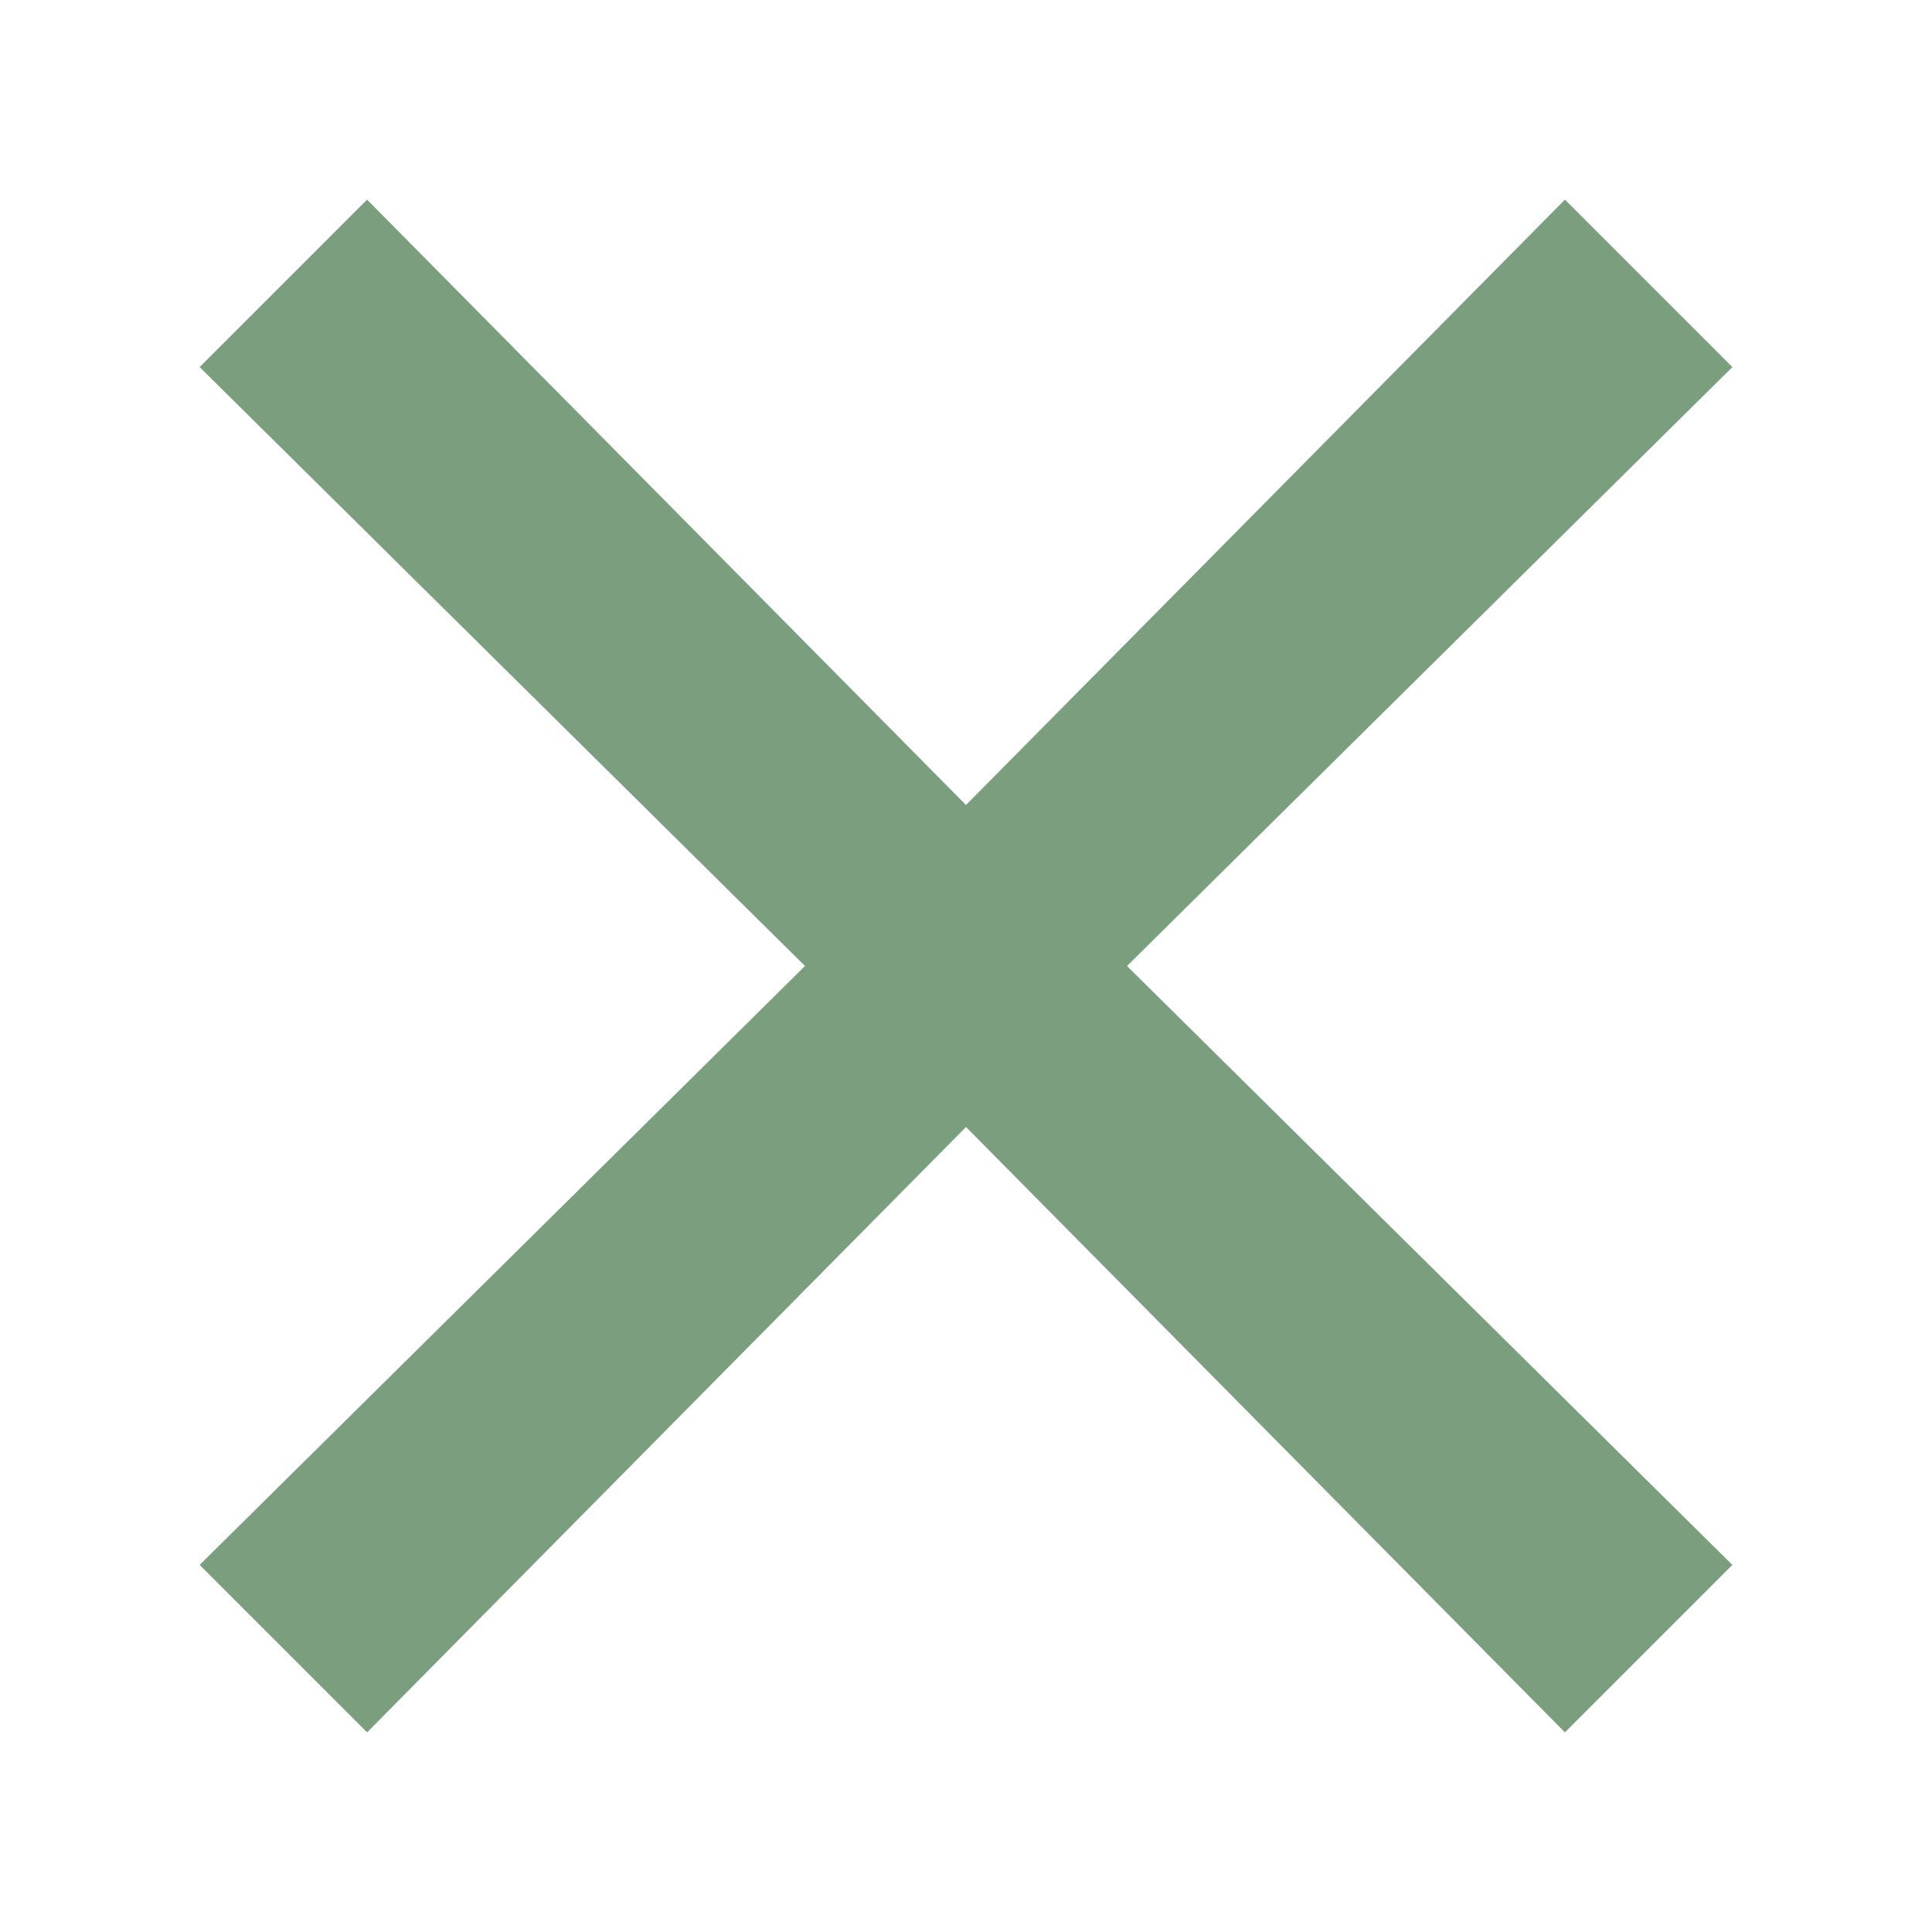
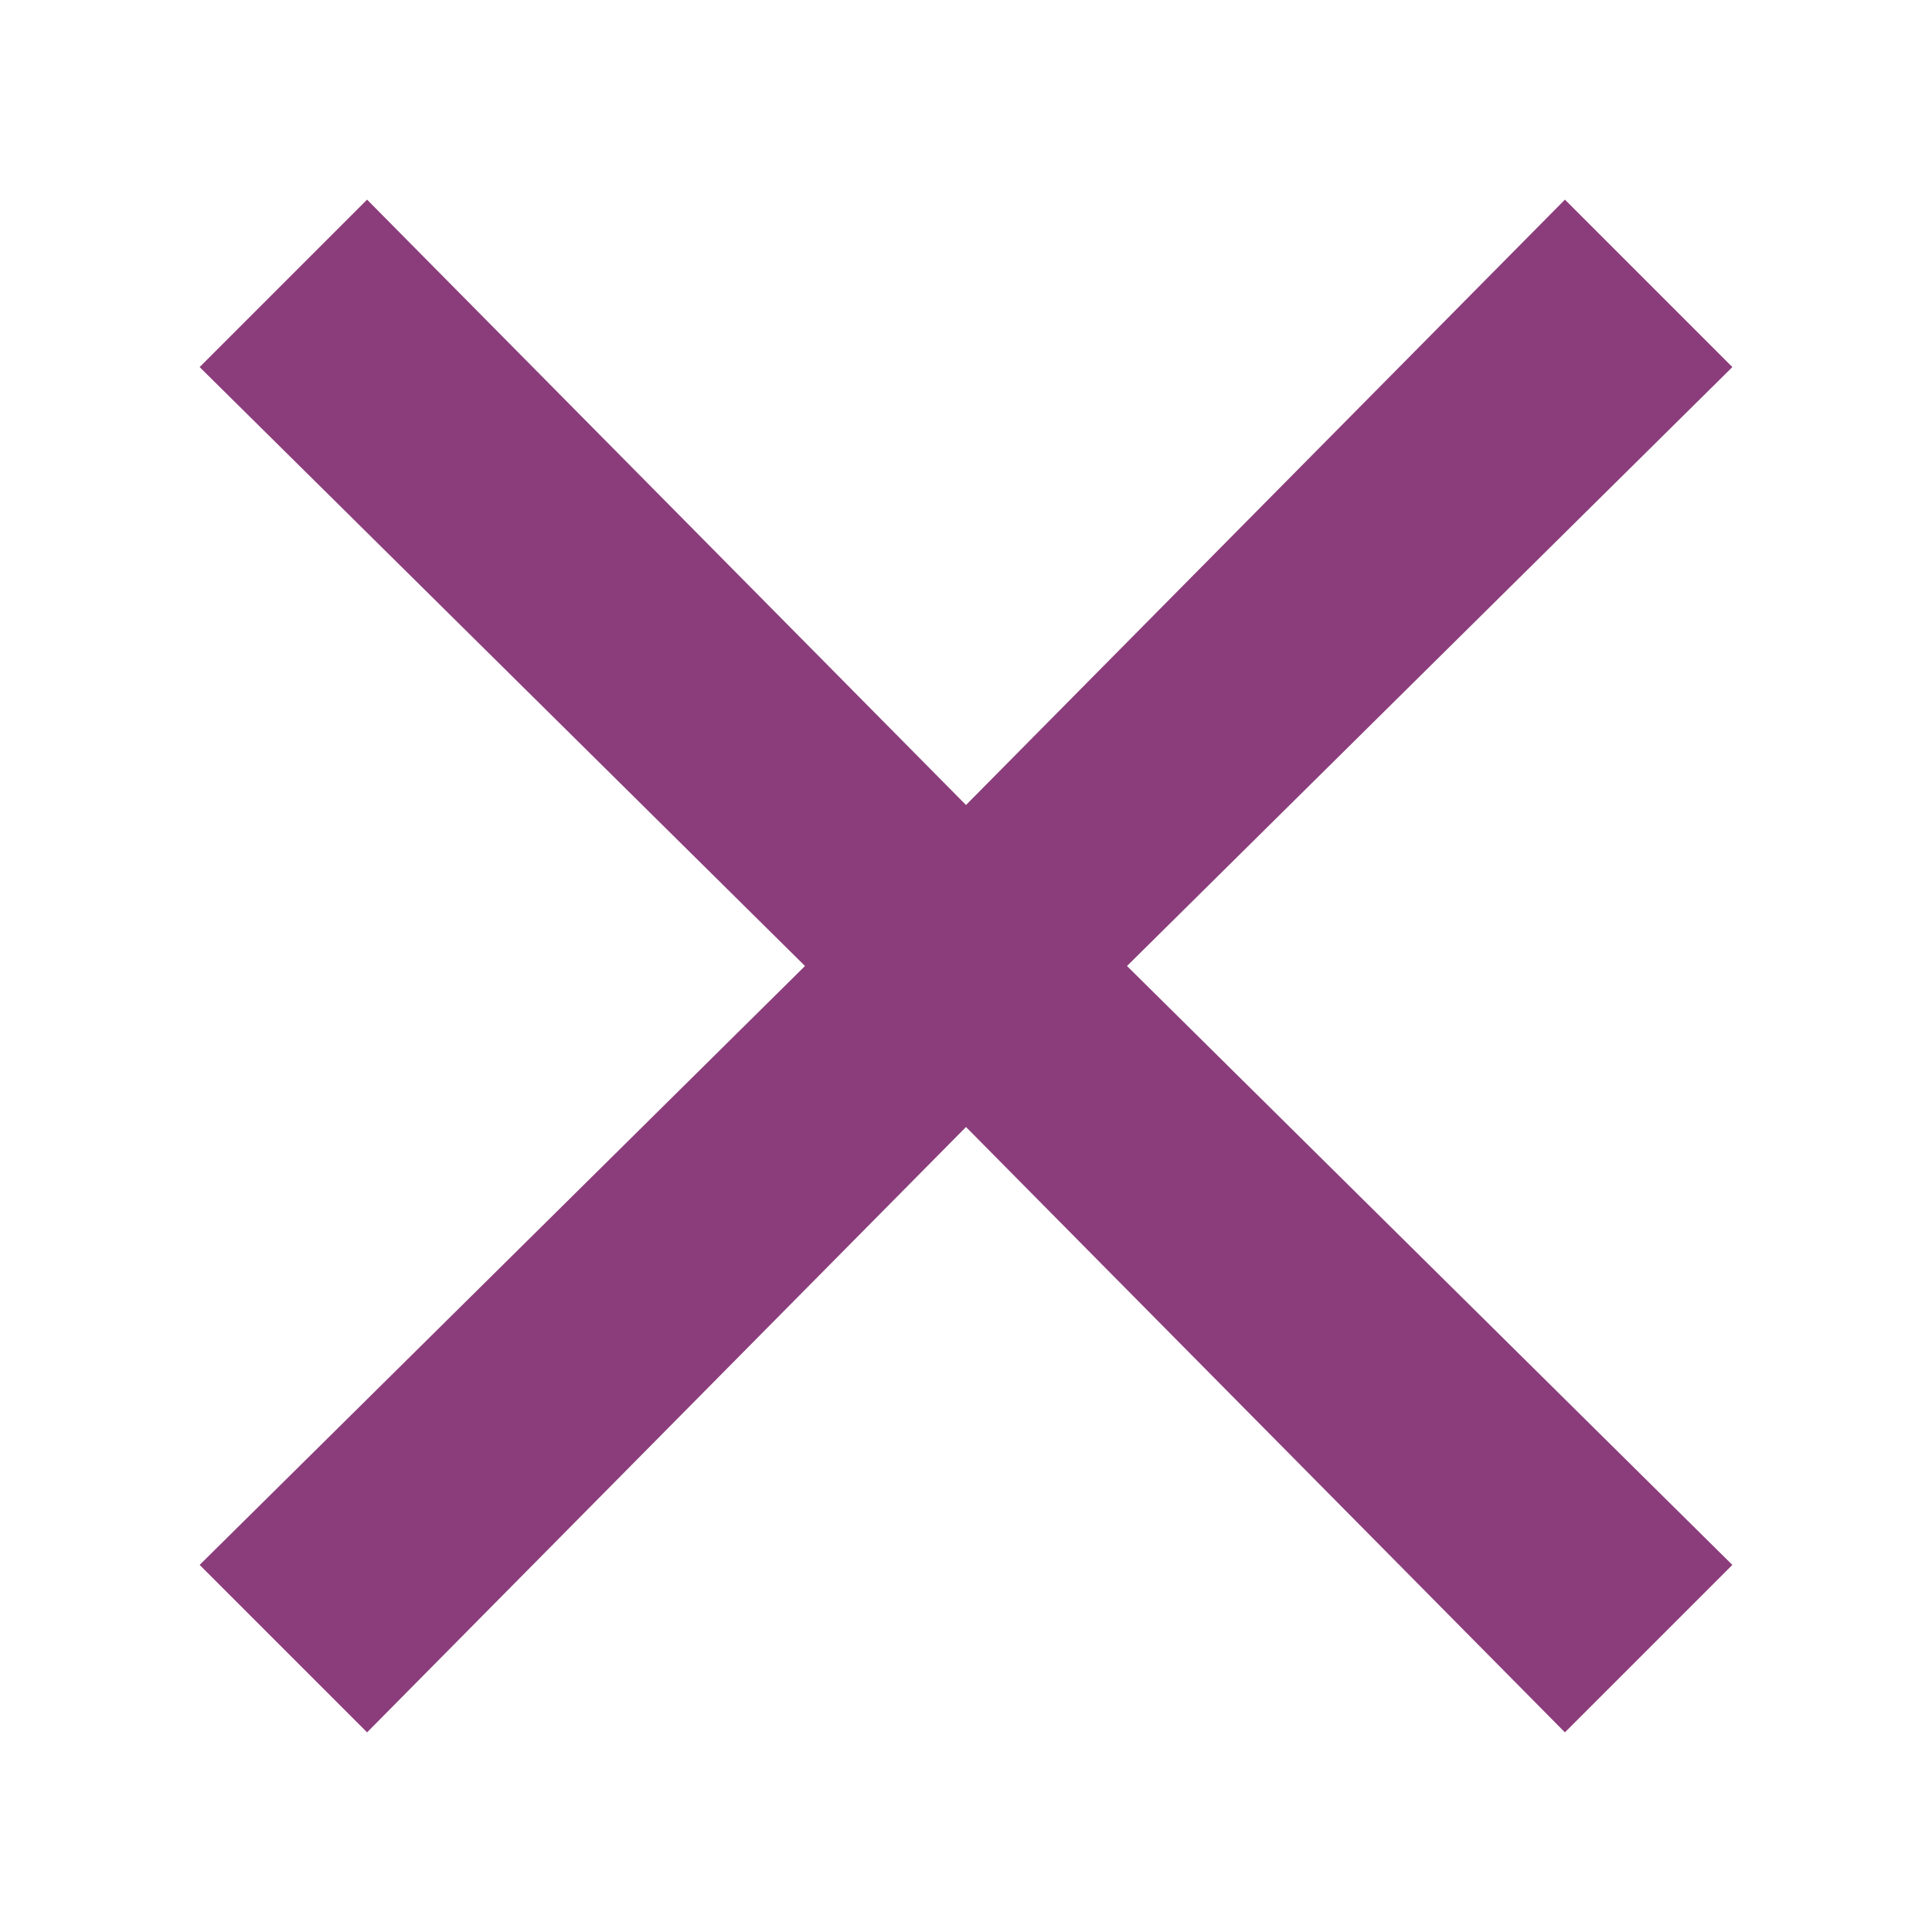
<svg xmlns="http://www.w3.org/2000/svg" version="1.1" id="Layer_1" x="0px" y="0px" viewBox="0 0 30 30" enable-background="new 0 0 30 30" xml:space="preserve">
-   <polygon fill="#7b9e7e" points="26.9,24.3 17.5,15 26.9,5.7 24.3,3.1 15,12.5 5.7,3.1 3.1,5.7 12.5,15 3.1,24.3 5.7,26.9 15,17.5   24.3,26.9 " />
+   <polygon fill="#8b3d7b" points="26.9,24.3 17.5,15 26.9,5.7 24.3,3.1 15,12.5 5.7,3.1 3.1,5.7 12.5,15 3.1,24.3 5.7,26.9 15,17.5   24.3,26.9 " />
</svg>
